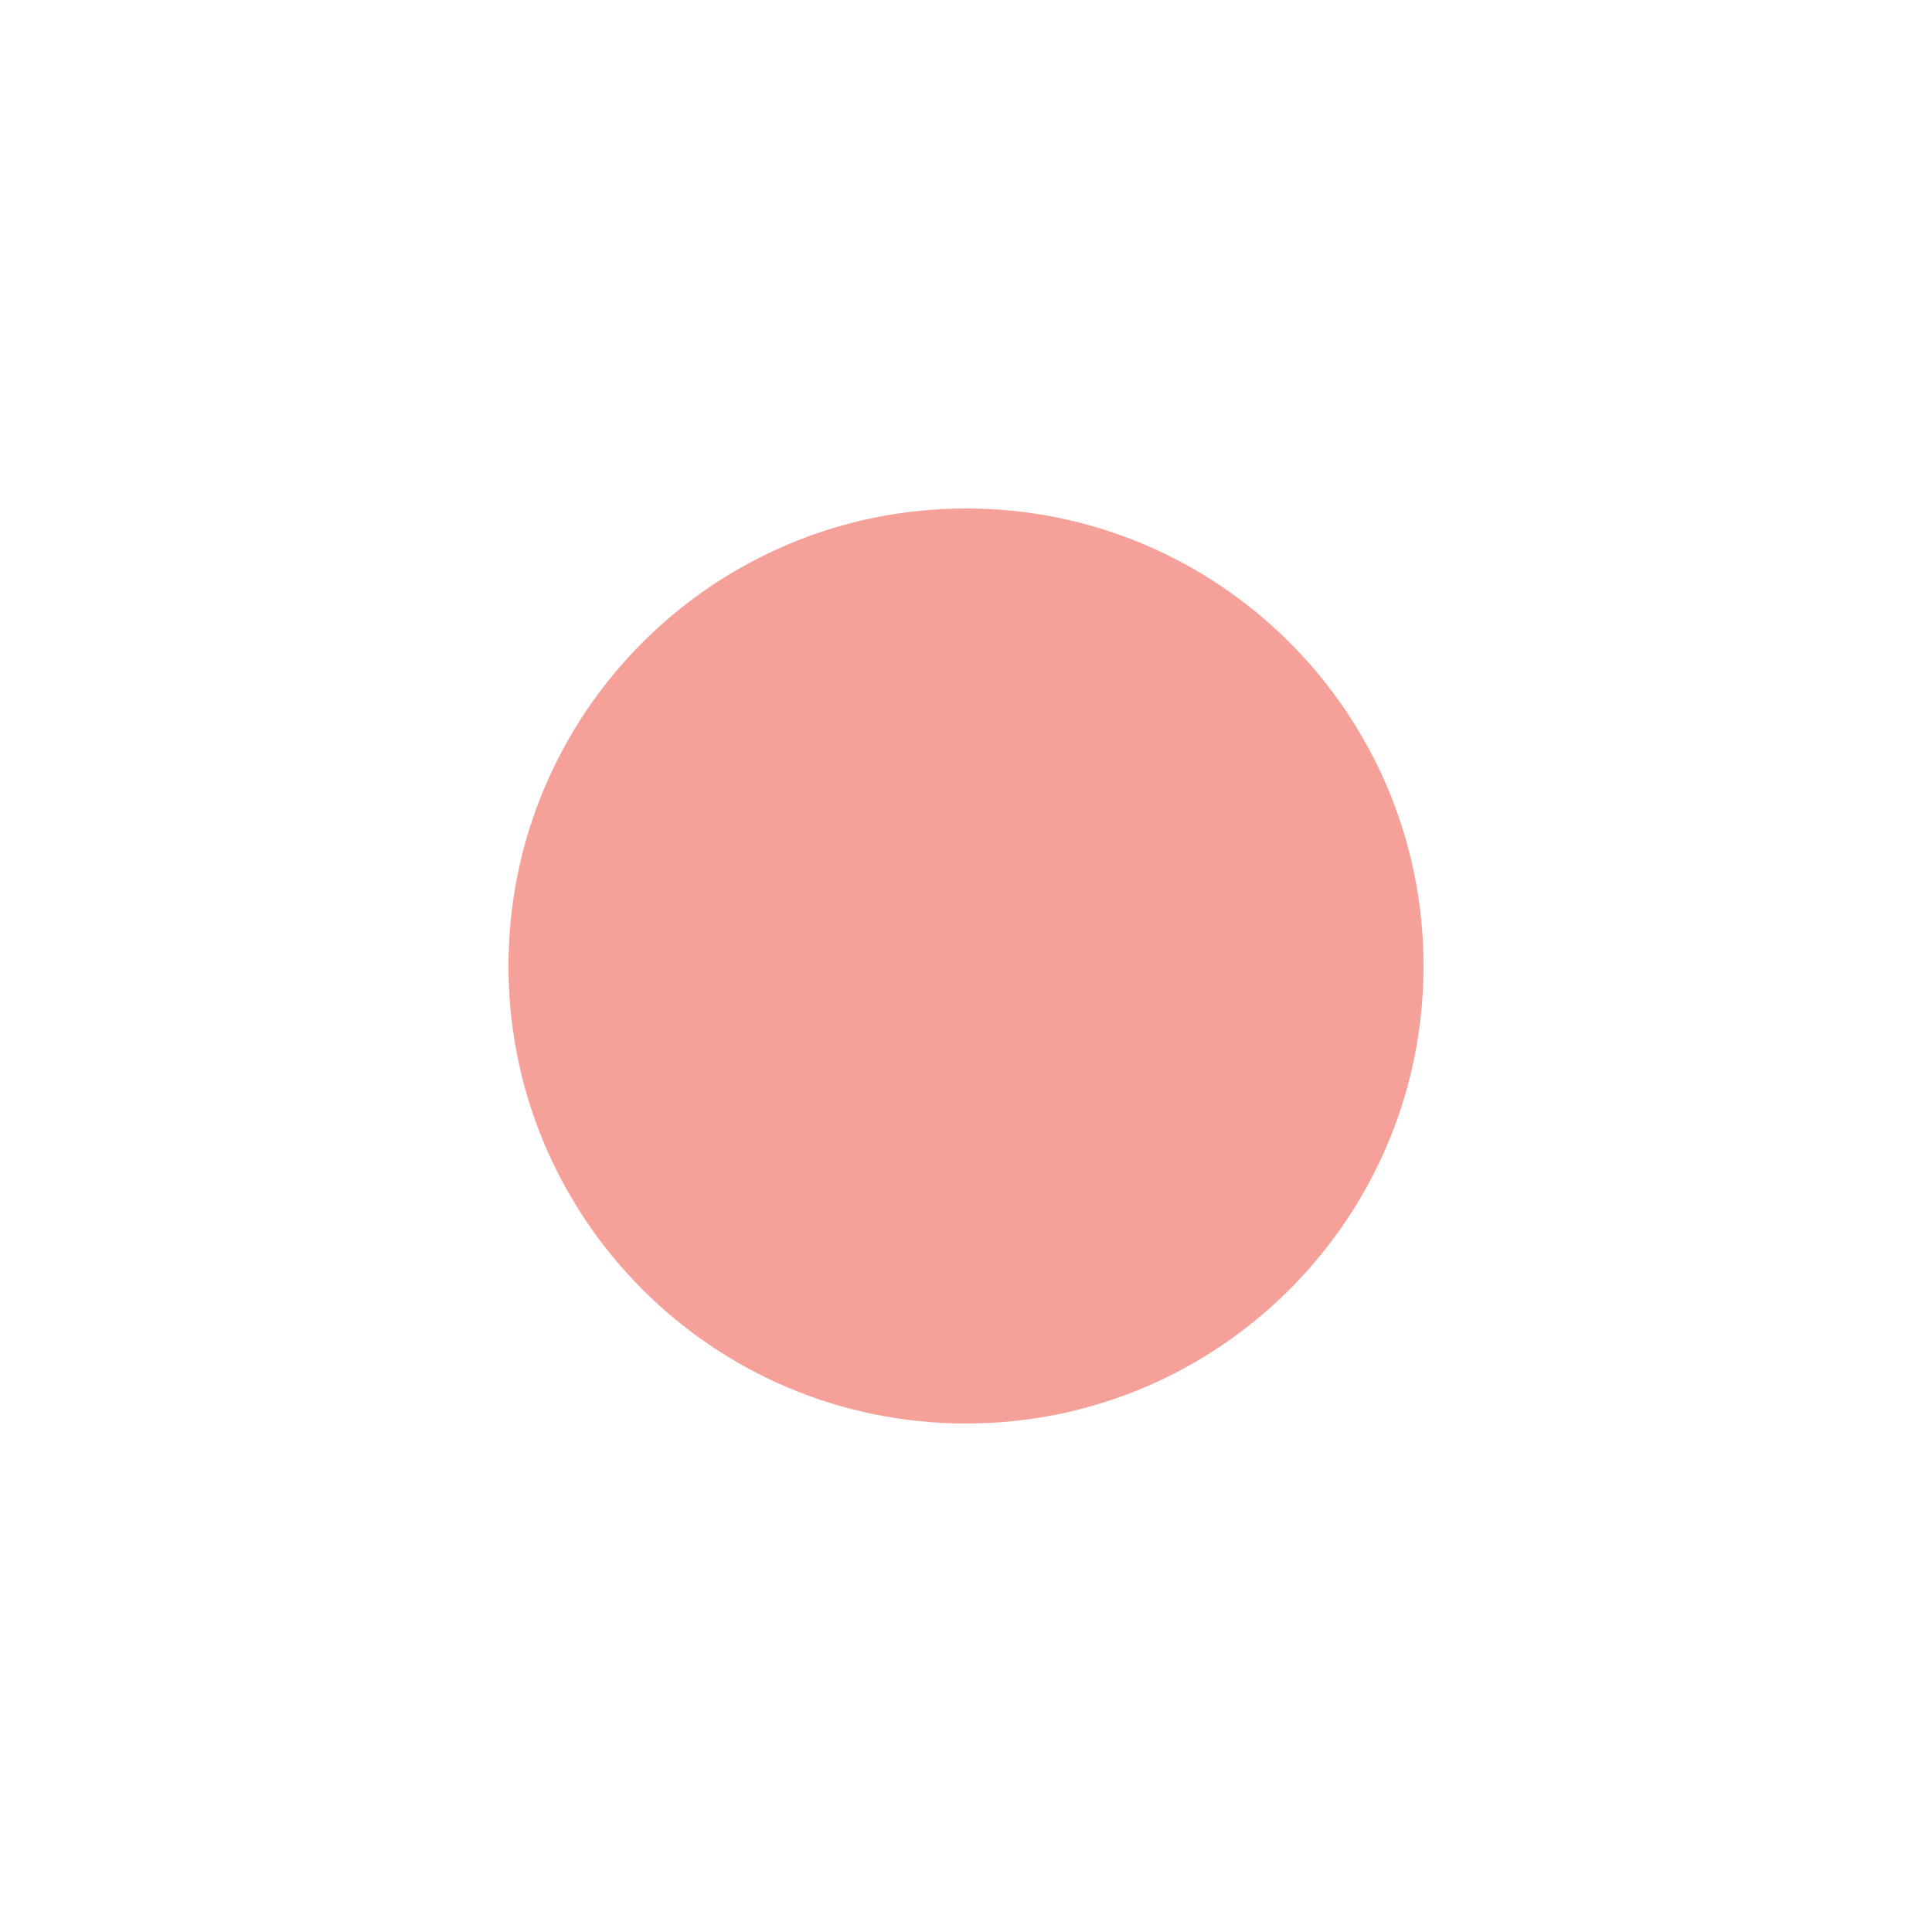
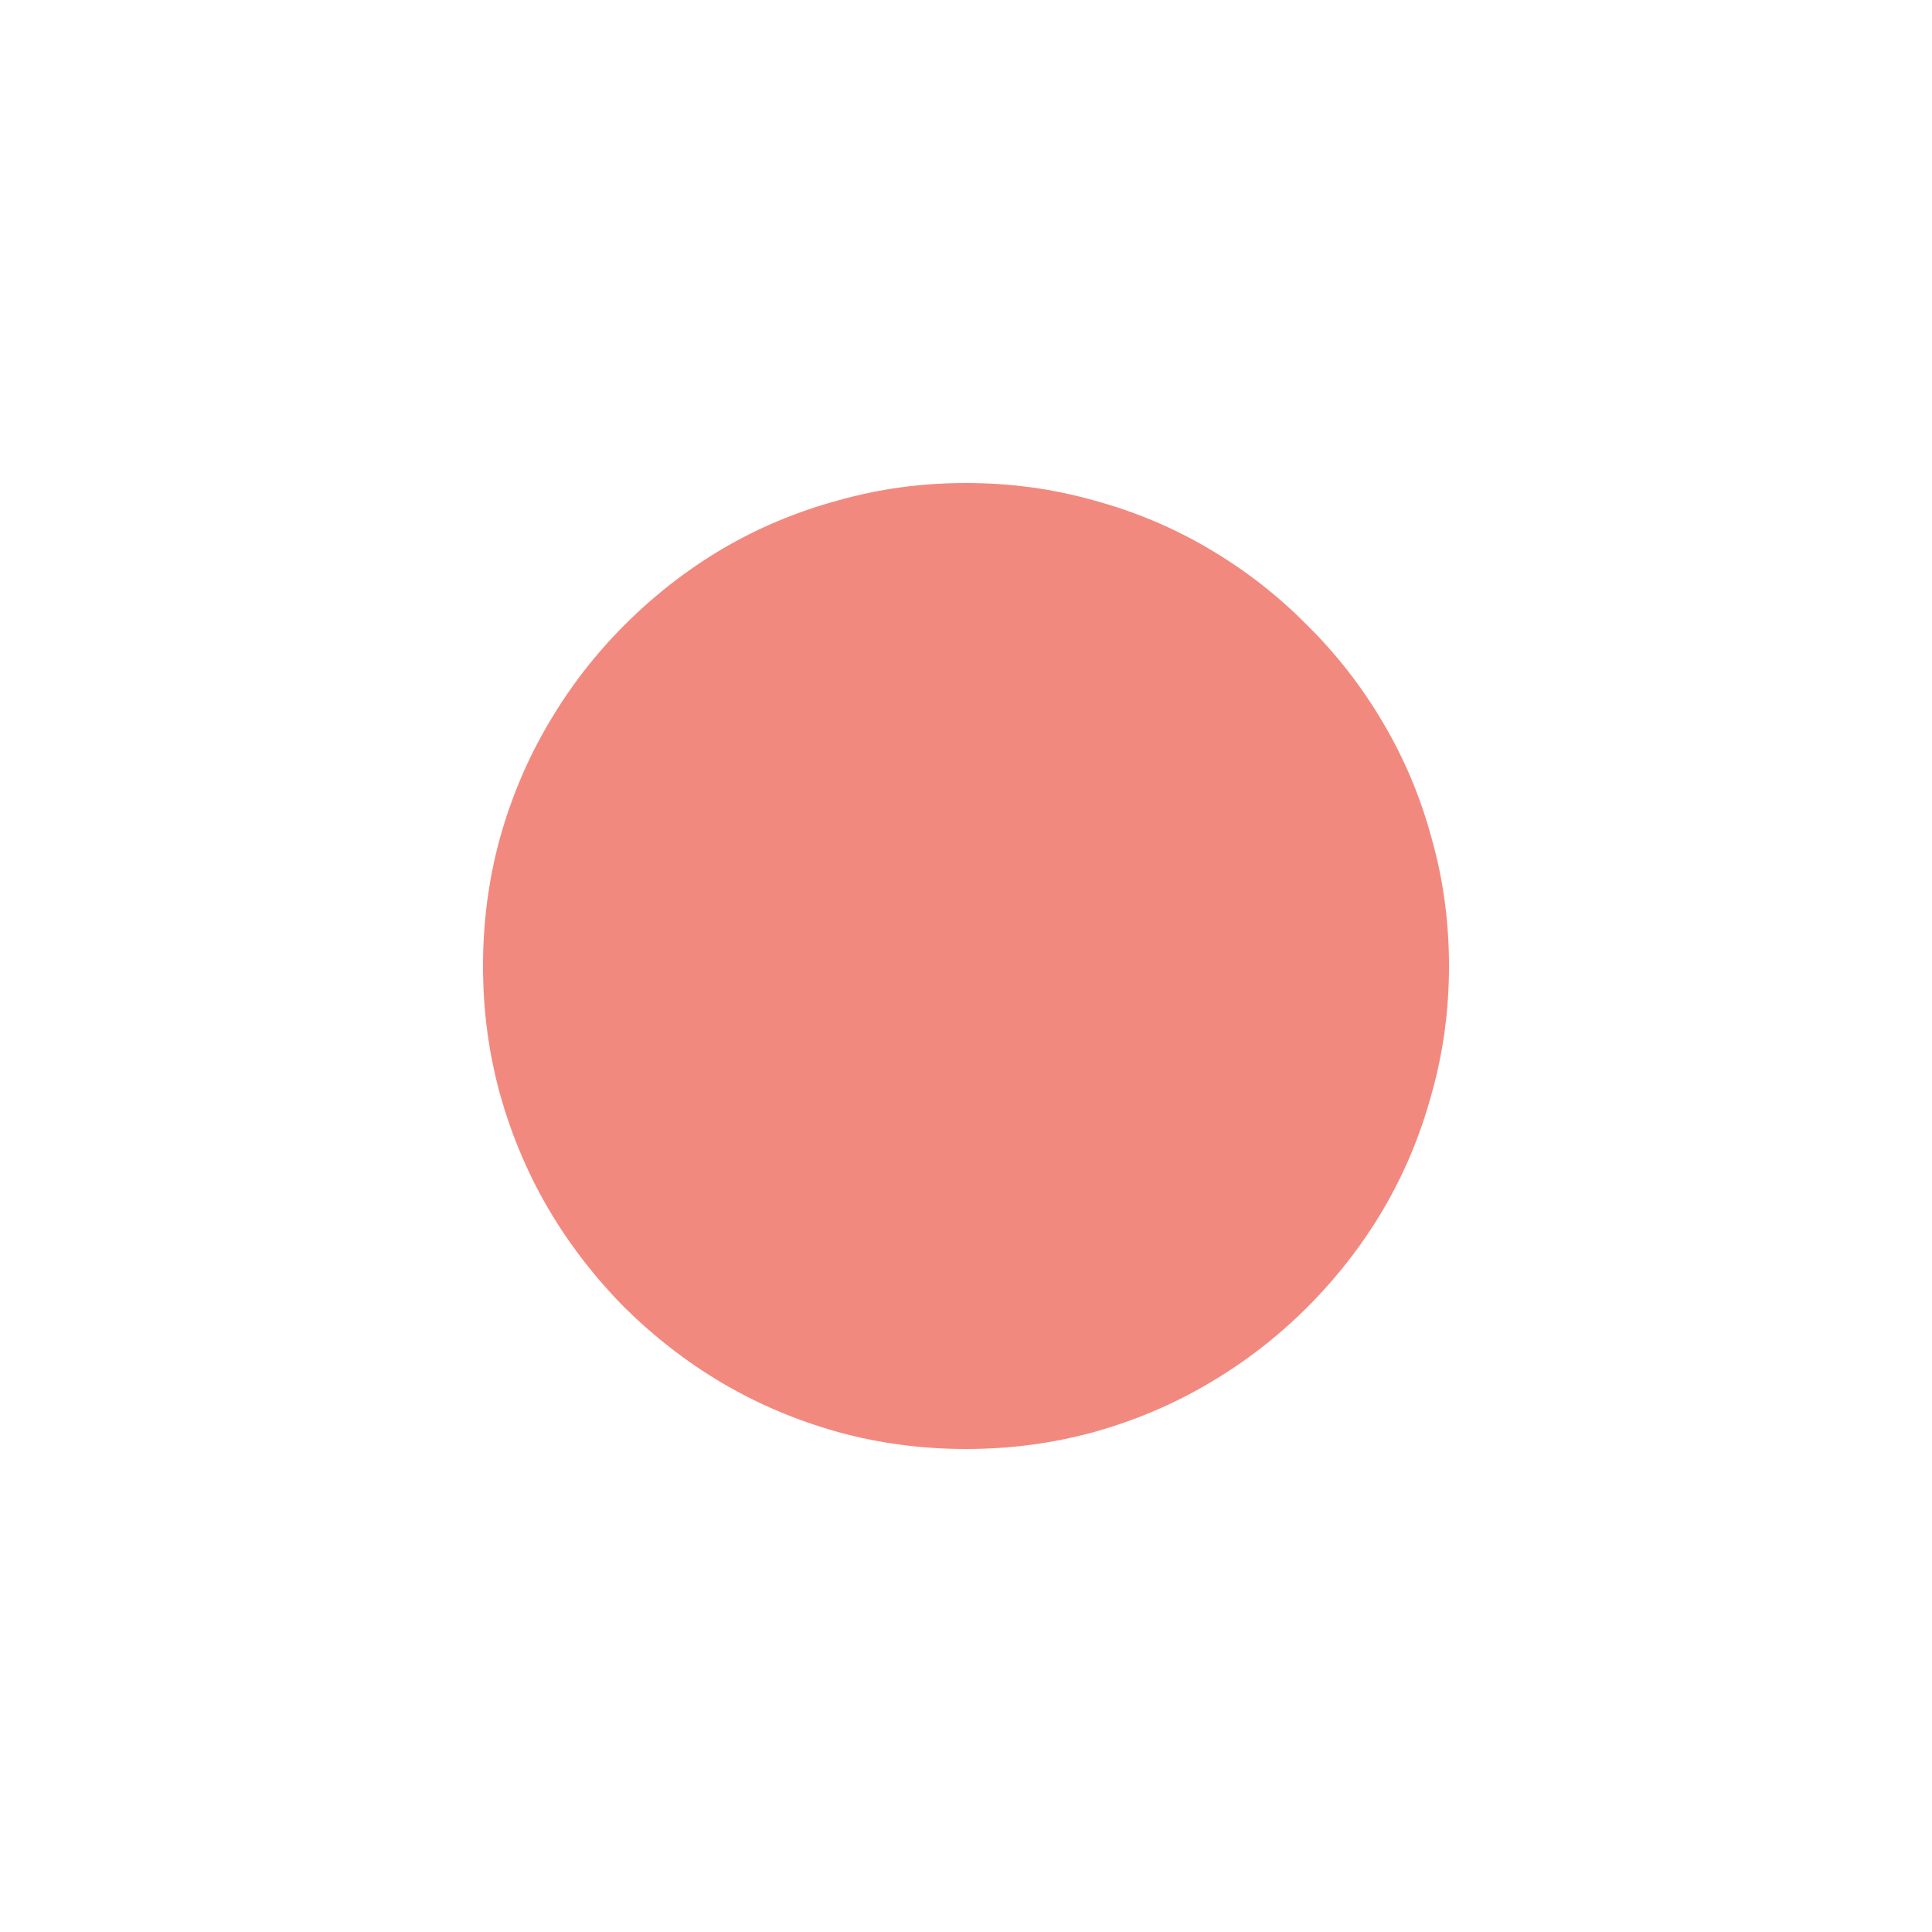
- <svg xmlns="http://www.w3.org/2000/svg" viewBox="0 0 16 16">
-   <defs>
-     <style>.icon-canvas-transparent,.icon-vs-out{fill:#f6f6f6;}.icon-canvas-transparent{opacity:0;}.cls-1{fill:#e51400;opacity:0.4;}</style>
-   </defs>
-   <g id="canvas">
-     <path class="icon-canvas-transparent" d="M16,0V16H0V0Z" />
-   </g>
-   <g id="outline" style="display: none;">
-     <path class="icon-vs-out" d="M12.632,8A4.632,4.632,0,1,1,8,3.368,4.638,4.638,0,0,1,12.632,8Z" />
-   </g>
-   <g id="iconBg">
-     <path class="cls-1" d="M11.789,8A3.789,3.789,0,1,1,8,4.211,3.788,3.788,0,0,1,11.789,8Z" />
+ <svg xmlns="http://www.w3.org/2000/svg" width="16" height="16" viewBox="0 0 16 16" fill="none">
+   <g opacity="0.5">
+     <path d="M8 4C8.367 4 8.721 4.048 9.062 4.145C9.404 4.238 9.721 4.372 10.016 4.547C10.312 4.721 10.582 4.931 10.824 5.176C11.069 5.418 11.279 5.688 11.453 5.984C11.628 6.279 11.762 6.596 11.855 6.938C11.952 7.279 12 7.633 12 8C12 8.367 11.952 8.721 11.855 9.062C11.762 9.404 11.628 9.723 11.453 10.02C11.279 10.314 11.069 10.583 10.824 10.828C10.582 11.07 10.312 11.279 10.016 11.453C9.721 11.628 9.404 11.763 9.062 11.859C8.721 11.953 8.367 12 8 12C7.633 12 7.279 11.953 6.938 11.859C6.596 11.763 6.277 11.628 5.98 11.453C5.686 11.279 5.417 11.07 5.172 10.828C4.93 10.583 4.721 10.314 4.547 10.02C4.372 9.723 4.237 9.404 4.141 9.062C4.047 8.721 4 8.367 4 8C4 7.633 4.047 7.279 4.141 6.938C4.237 6.596 4.372 6.279 4.547 5.984C4.721 5.688 4.93 5.418 5.172 5.176C5.417 4.931 5.686 4.721 5.98 4.547C6.277 4.372 6.596 4.238 6.938 4.145C7.279 4.048 7.633 4 8 4Z" fill="#E51400" />
  </g>
</svg>
